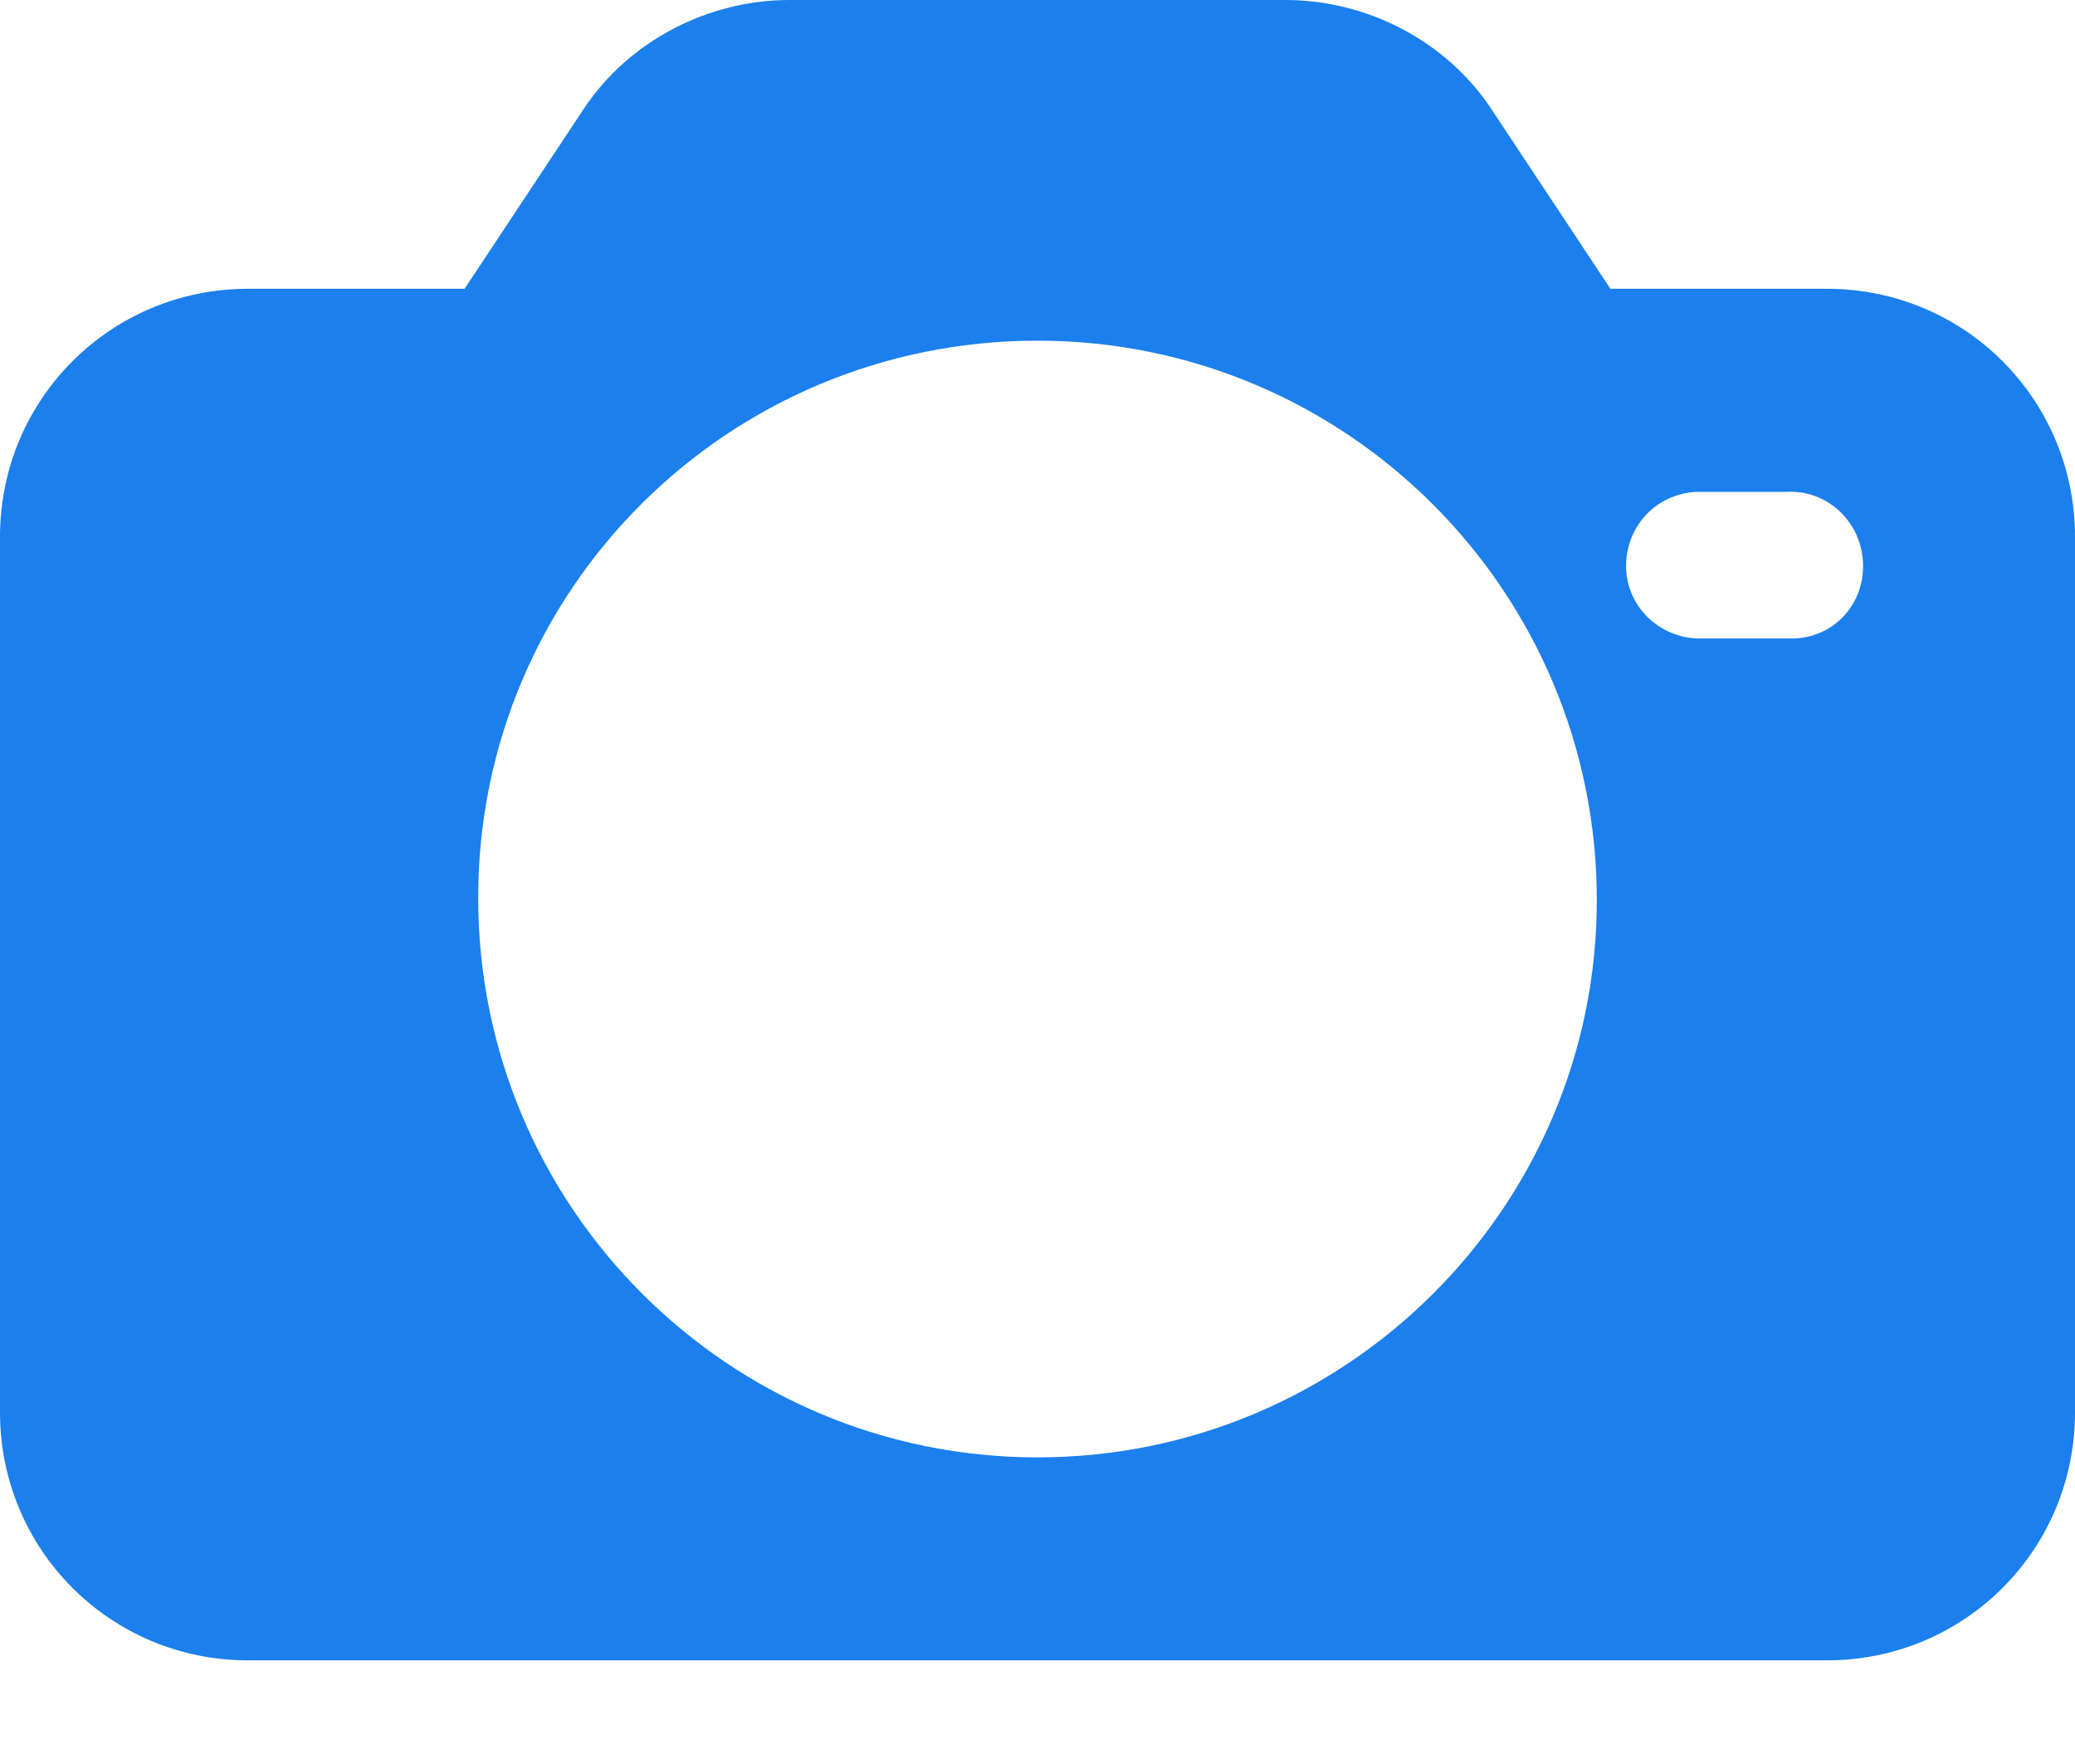
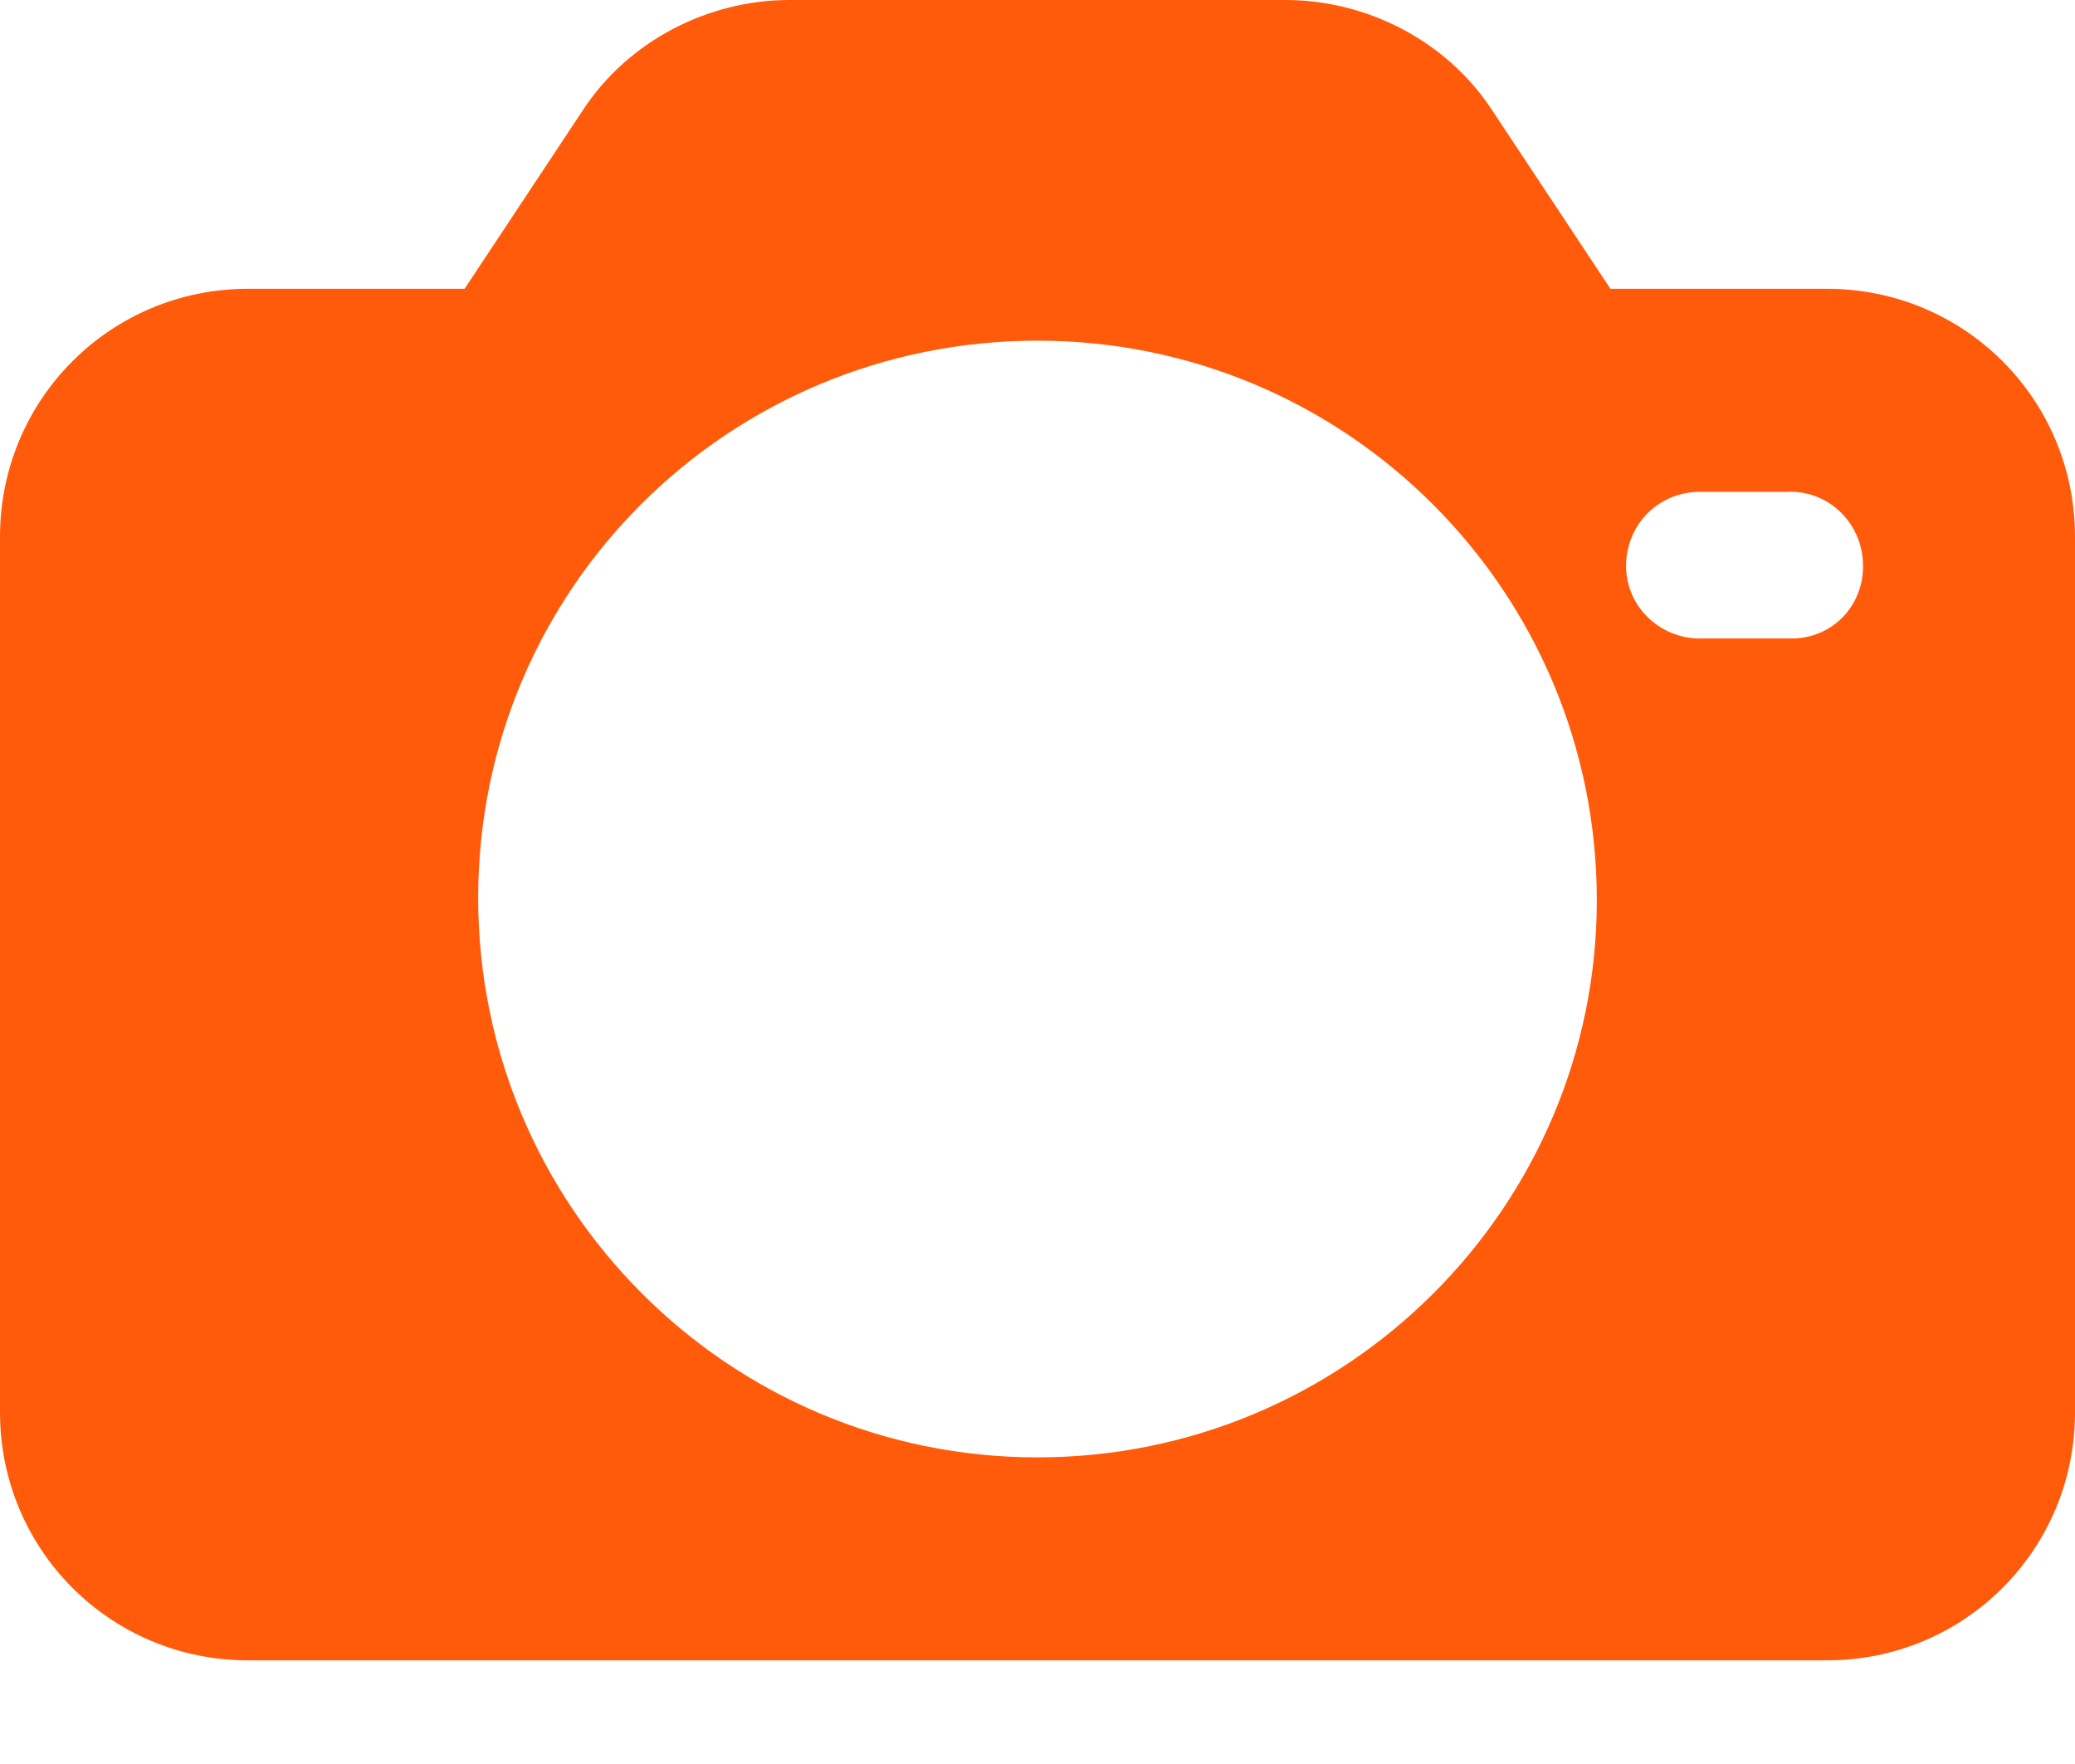
<svg xmlns="http://www.w3.org/2000/svg" width="20" height="17" viewBox="0 0 20 17" fill="none">
-   <path d="M17.609 2.783H15.522L14.37 1.044C13.935 0.392 13.174 0 12.391 0H7.609C6.826 0 6.065 0.392 5.63 1.044L4.478 2.783H2.391C1.065 2.783 0 3.848 0 5.174V13.61C0 14.936 1.065 16.001 2.391 16.001H17.609C18.935 16.001 20 14.936 20 13.61V5.174C20 3.848 18.935 2.783 17.609 2.783ZM10 14.045C7.022 14.045 4.609 11.631 4.609 8.653C4.609 5.675 7.022 3.283 10 3.283C12.978 3.283 15.391 5.696 15.391 8.675C15.391 11.631 12.978 14.045 10 14.045ZM17.304 6.153C17.283 6.153 17.261 6.153 17.217 6.153H16.348C15.957 6.131 15.652 5.805 15.674 5.414C15.696 5.044 15.978 4.761 16.348 4.74H17.217C17.609 4.718 17.935 5.022 17.956 5.414C17.978 5.805 17.696 6.131 17.304 6.153Z" fill="#1B7FED" />
+   <path d="M17.609 2.783H15.522L14.37 1.044C13.935 0.392 13.174 0 12.391 0H7.609C6.826 0 6.065 0.392 5.63 1.044L4.478 2.783H2.391C1.065 2.783 0 3.848 0 5.174V13.61C0 14.936 1.065 16.001 2.391 16.001H17.609C18.935 16.001 20 14.936 20 13.61V5.174C20 3.848 18.935 2.783 17.609 2.783ZM10 14.045C7.022 14.045 4.609 11.631 4.609 8.653C4.609 5.675 7.022 3.283 10 3.283C12.978 3.283 15.391 5.696 15.391 8.675C15.391 11.631 12.978 14.045 10 14.045ZM17.304 6.153C17.283 6.153 17.261 6.153 17.217 6.153H16.348C15.957 6.131 15.652 5.805 15.674 5.414C15.696 5.044 15.978 4.761 16.348 4.74H17.217C17.609 4.718 17.935 5.022 17.956 5.414C17.978 5.805 17.696 6.131 17.304 6.153Z" fill="#ff5b0a" />
</svg>
